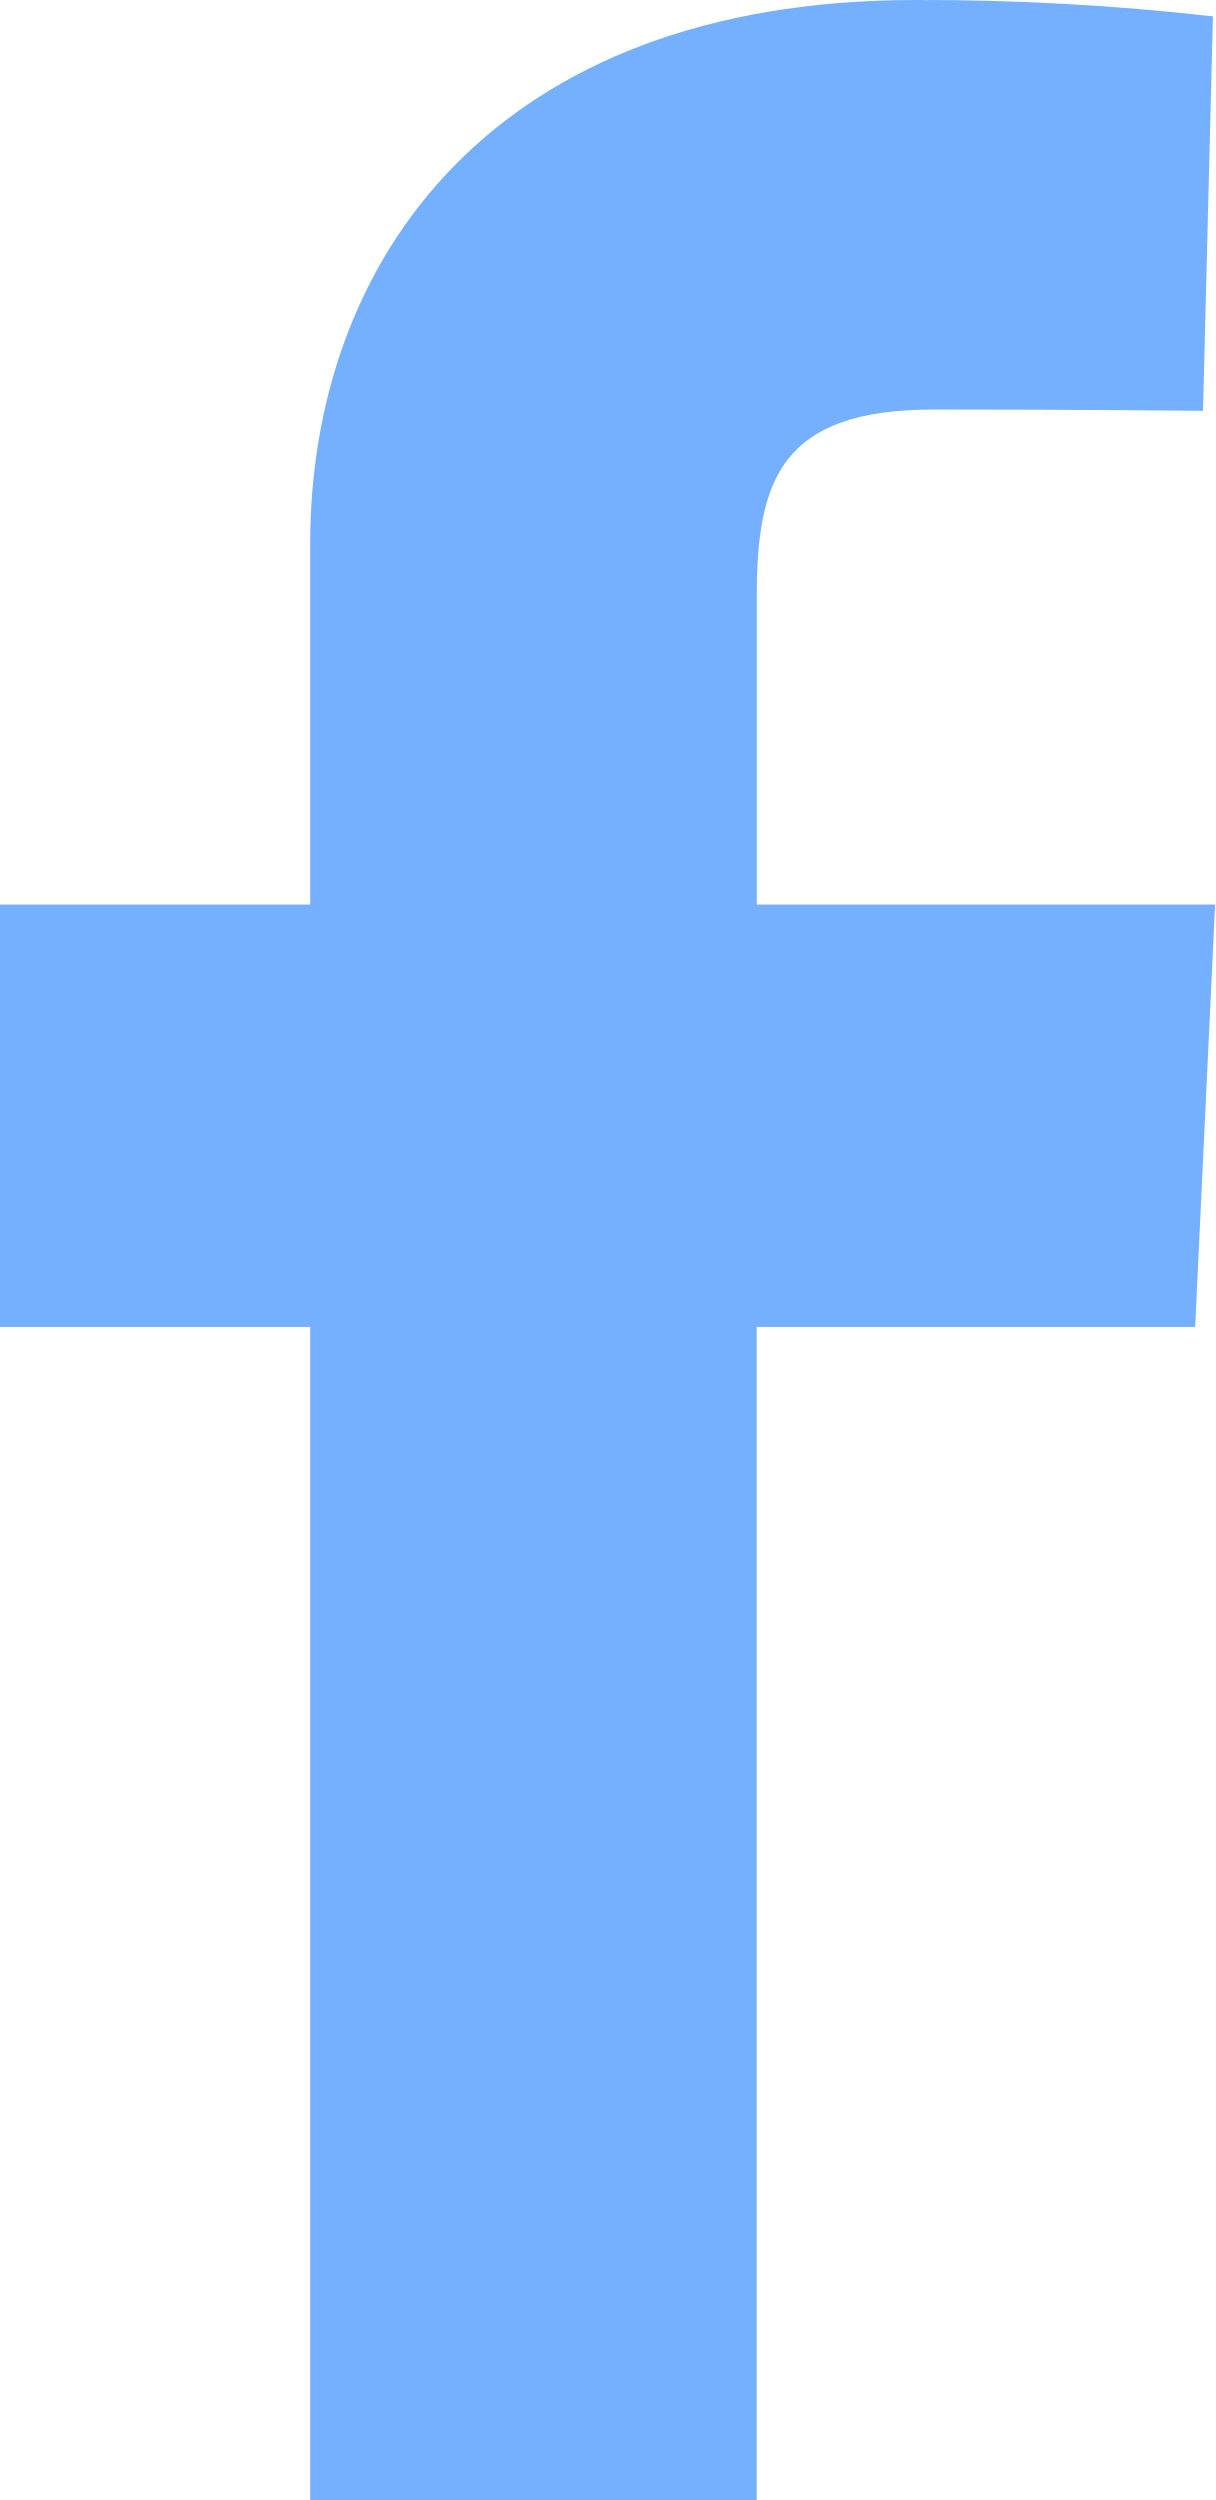
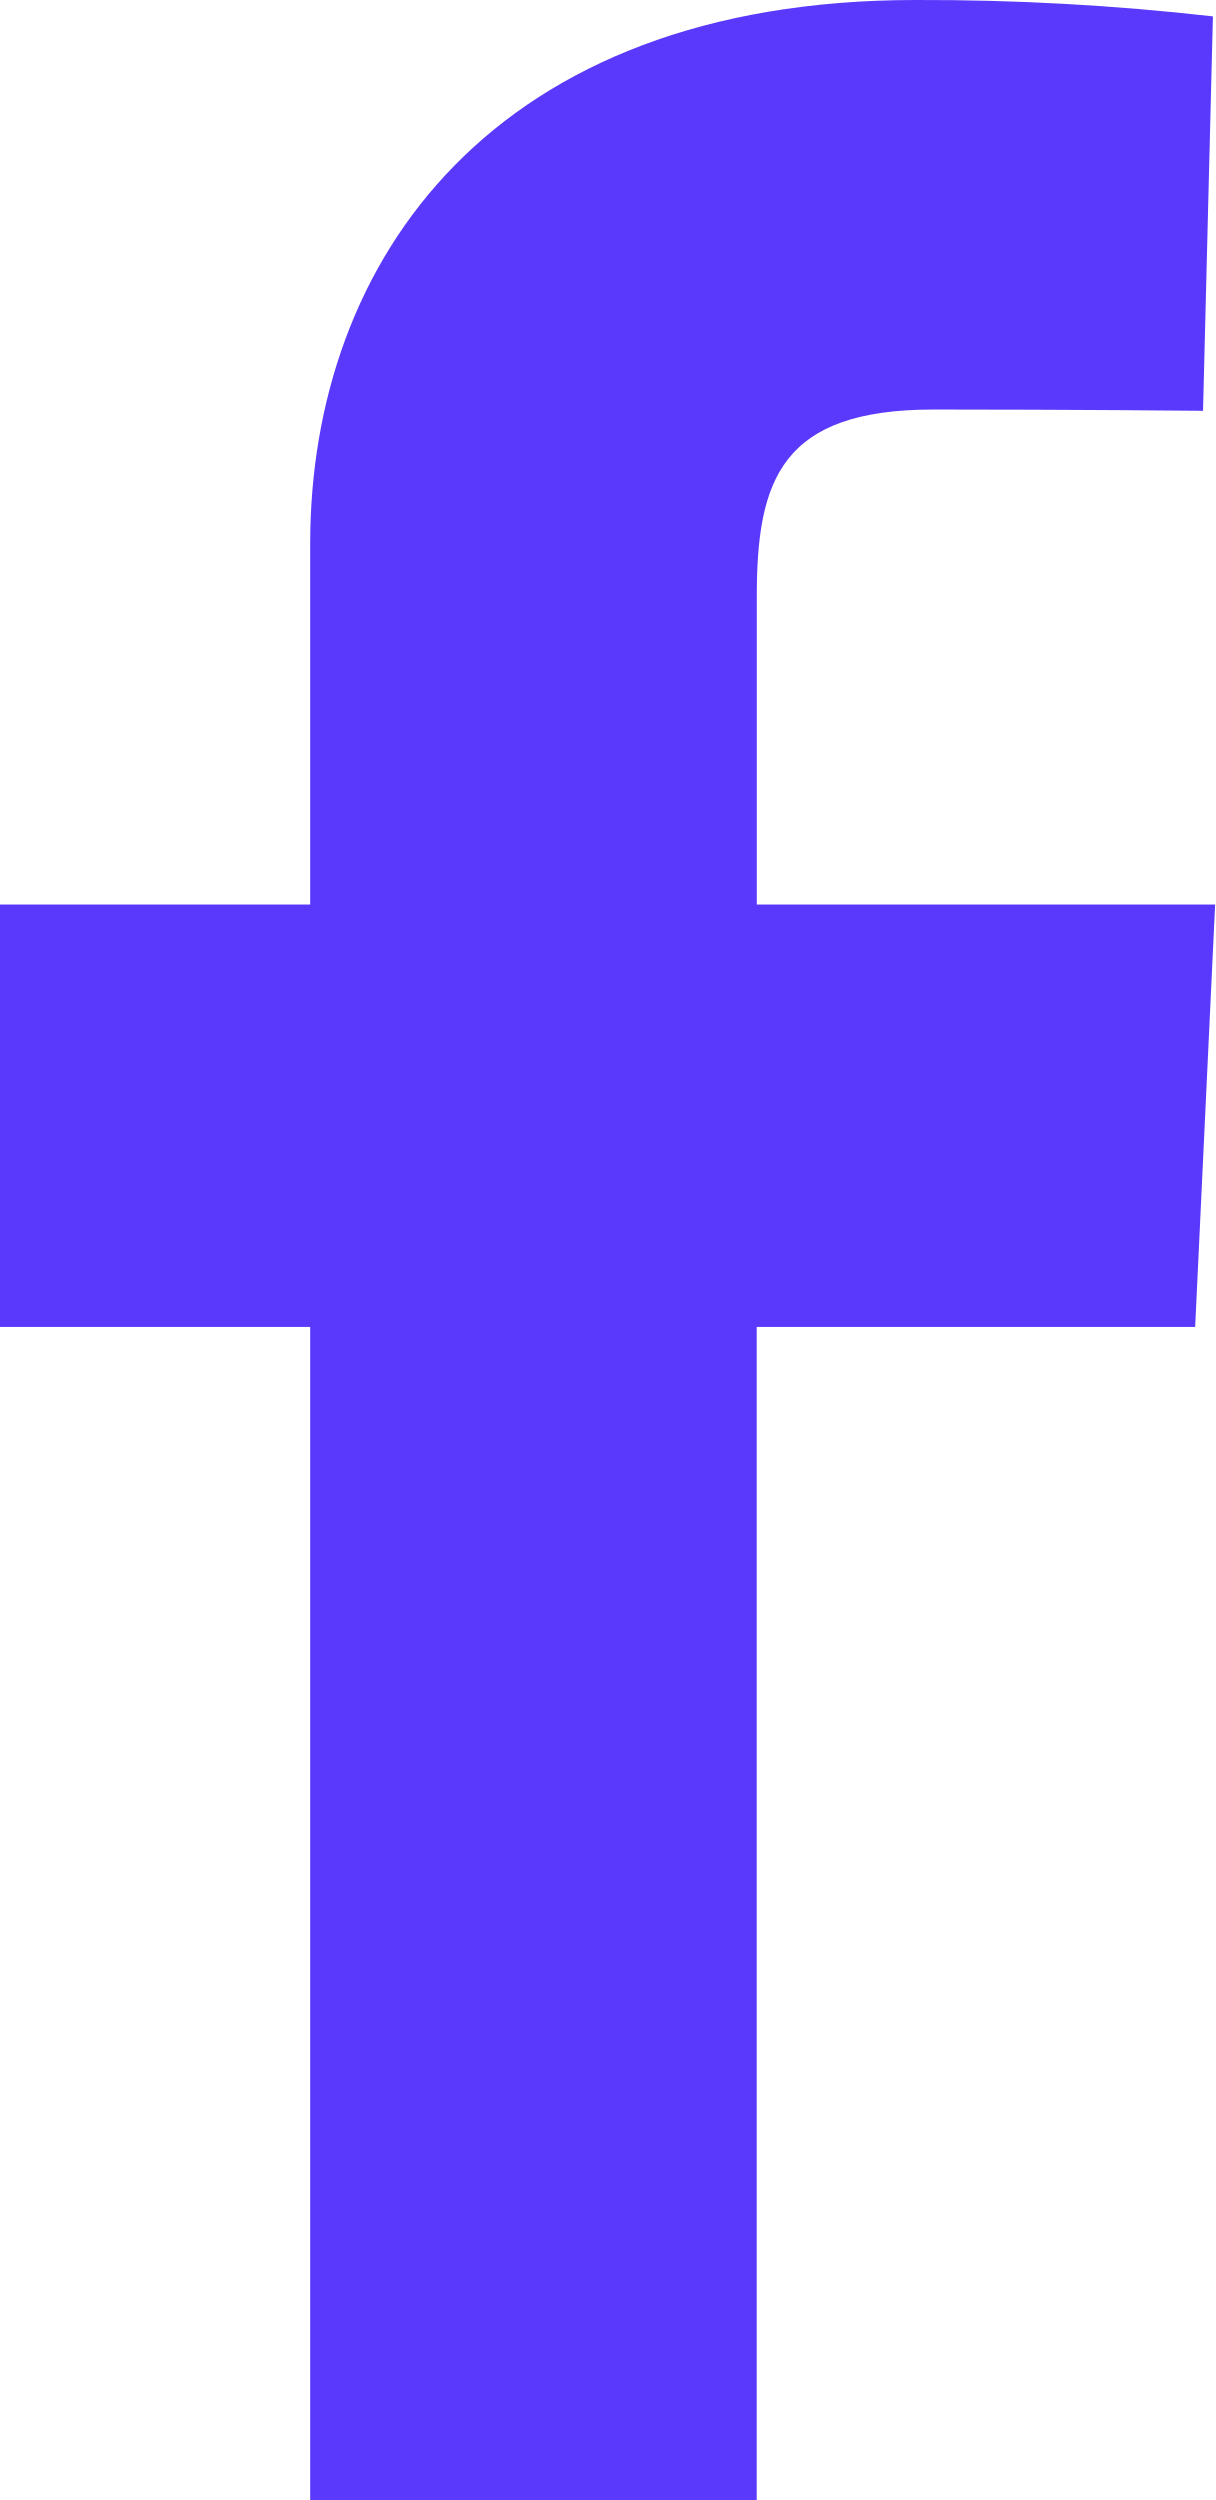
<svg xmlns="http://www.w3.org/2000/svg" width="13.271" height="27.306" viewBox="0 0 13.271 27.306">
-   <path id="facebook" d="M3.388,27.306V14.493H0V9.88H3.388V5.94c0-3.1,2-5.94,6.613-5.94a28,28,0,0,1,3.247.179l-.108,4.308s-1.408-.014-2.944-.014c-1.663,0-1.93.766-1.93,2.038V9.88h5.006l-.218,4.613H8.265V27.306H3.388" fill="#74b0ff" />
+   <path id="facebook" d="M3.388,27.306V14.493H0V9.88H3.388V5.94c0-3.1,2-5.94,6.613-5.94a28,28,0,0,1,3.247.179l-.108,4.308s-1.408-.014-2.944-.014c-1.663,0-1.93.766-1.93,2.038V9.88h5.006l-.218,4.613H8.265V27.306H3.388" fill="#5a38fc" />
</svg>
